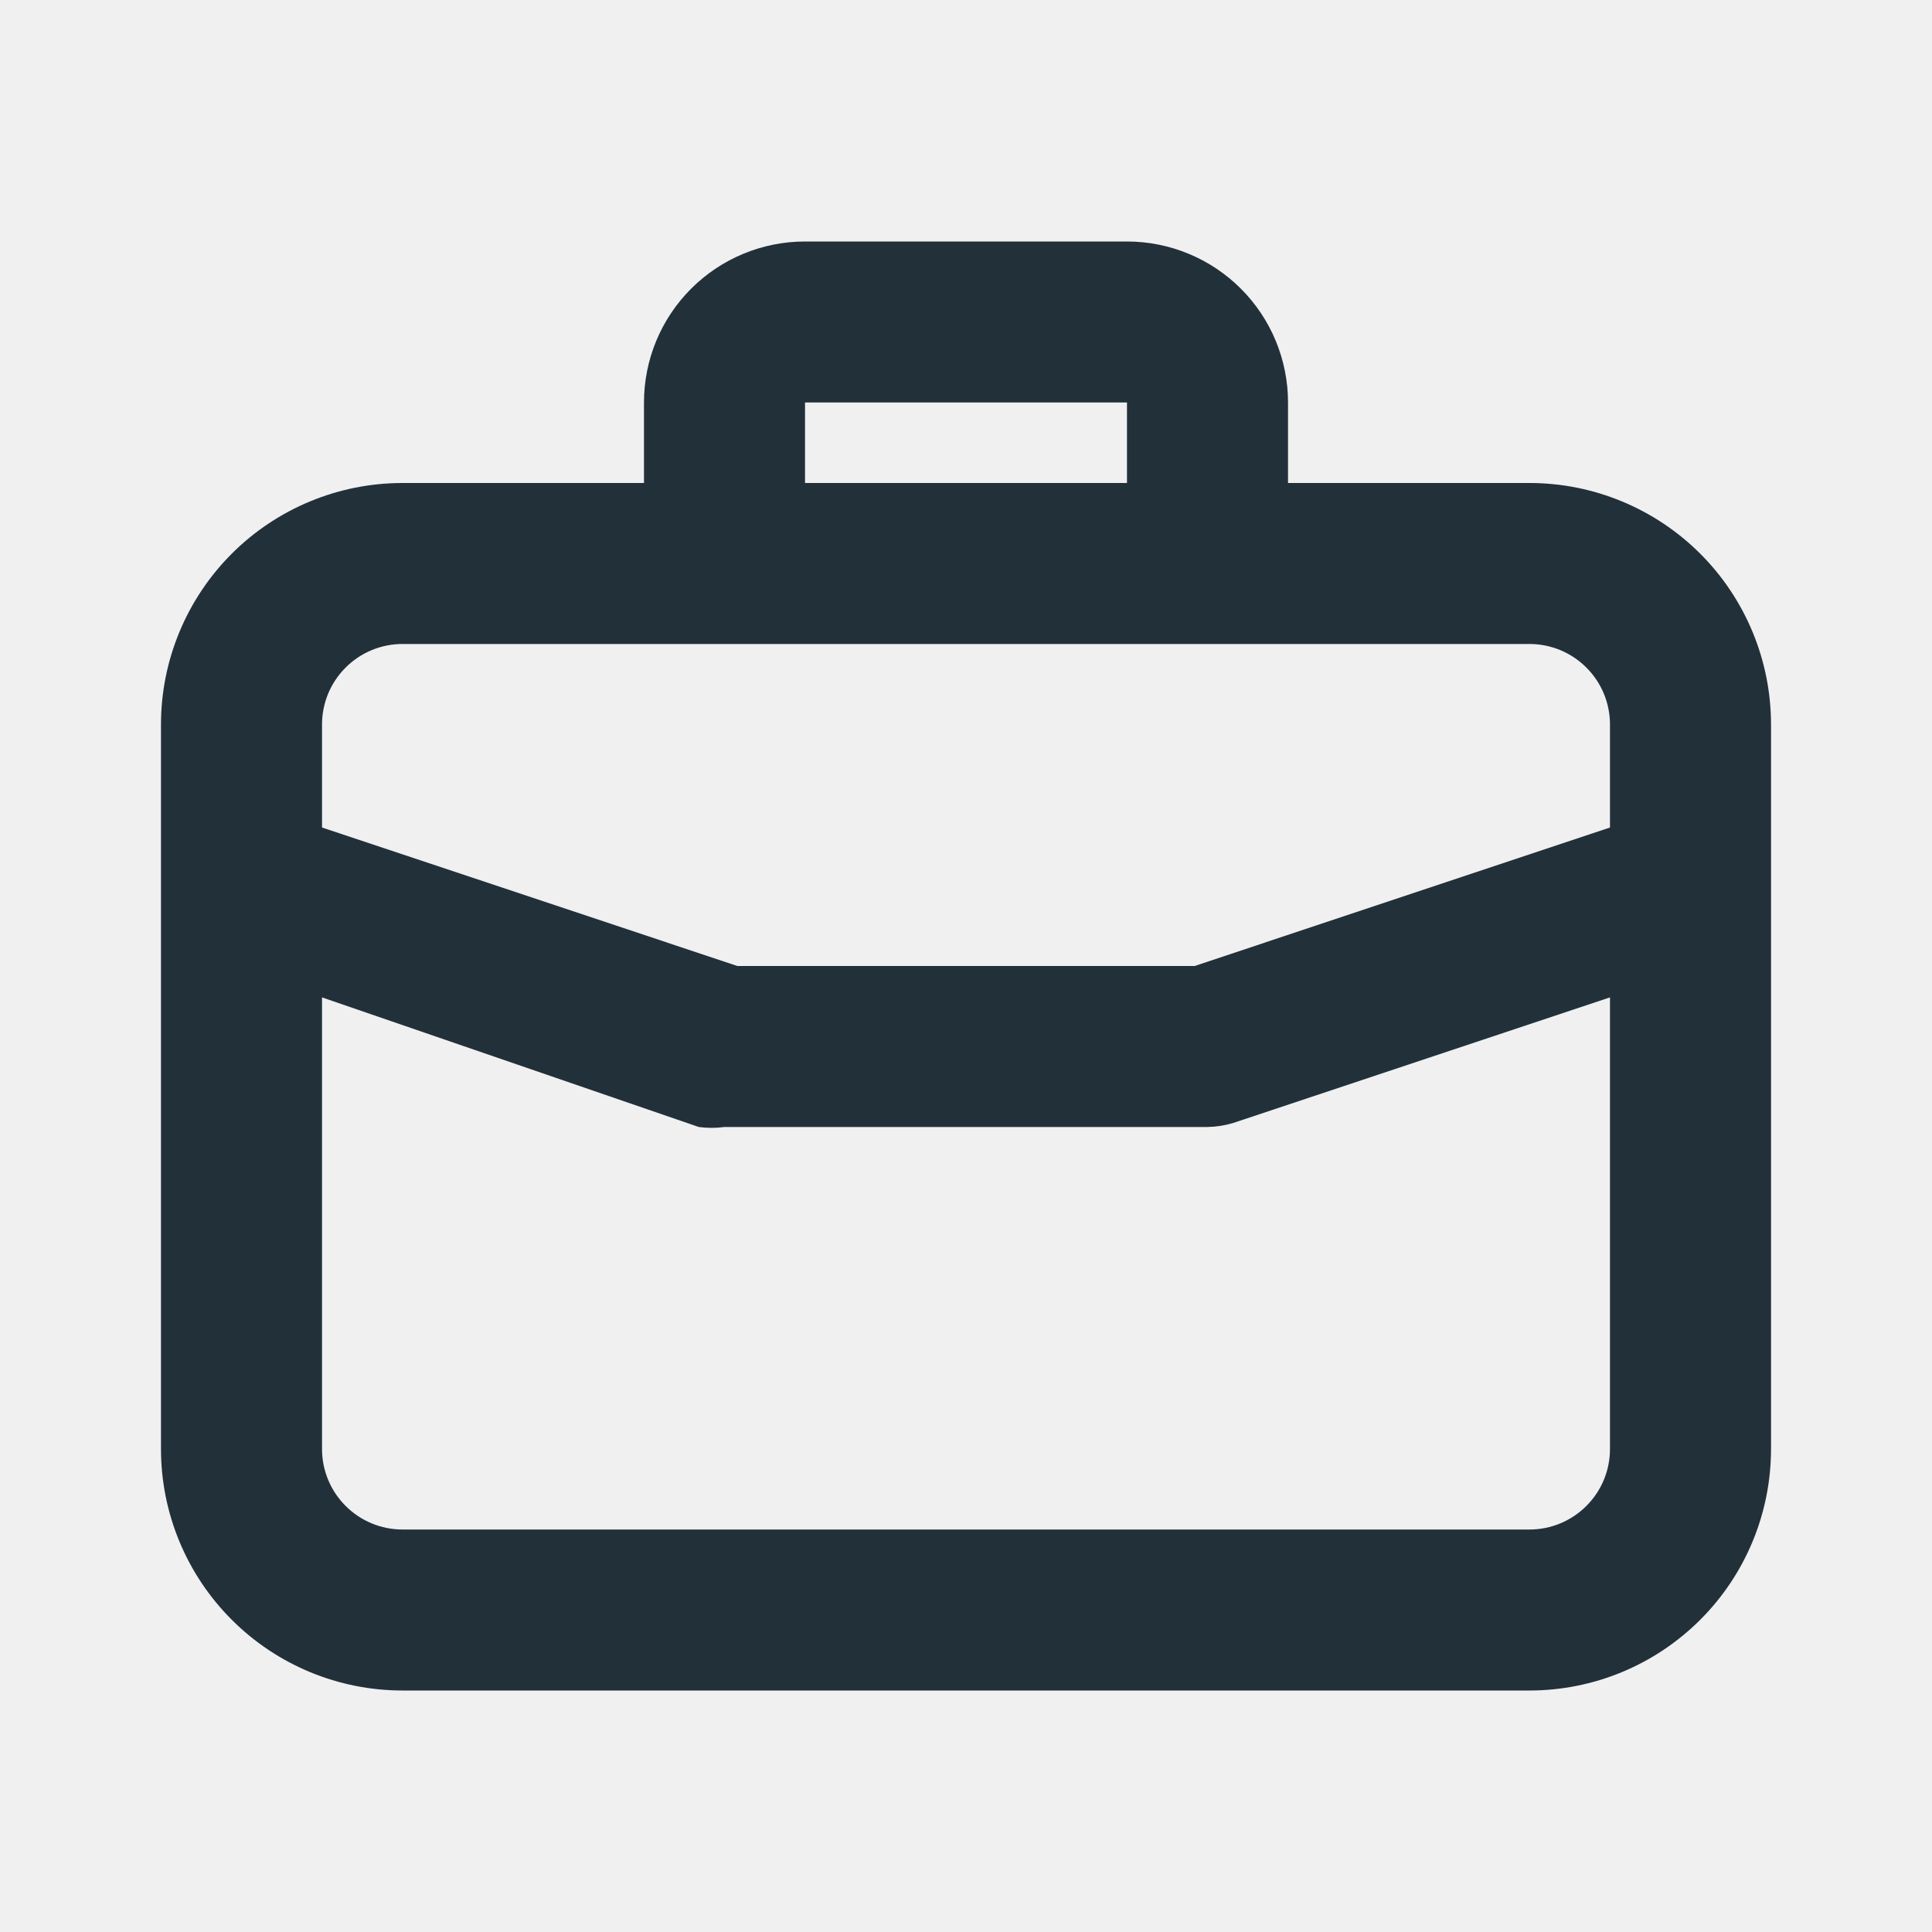
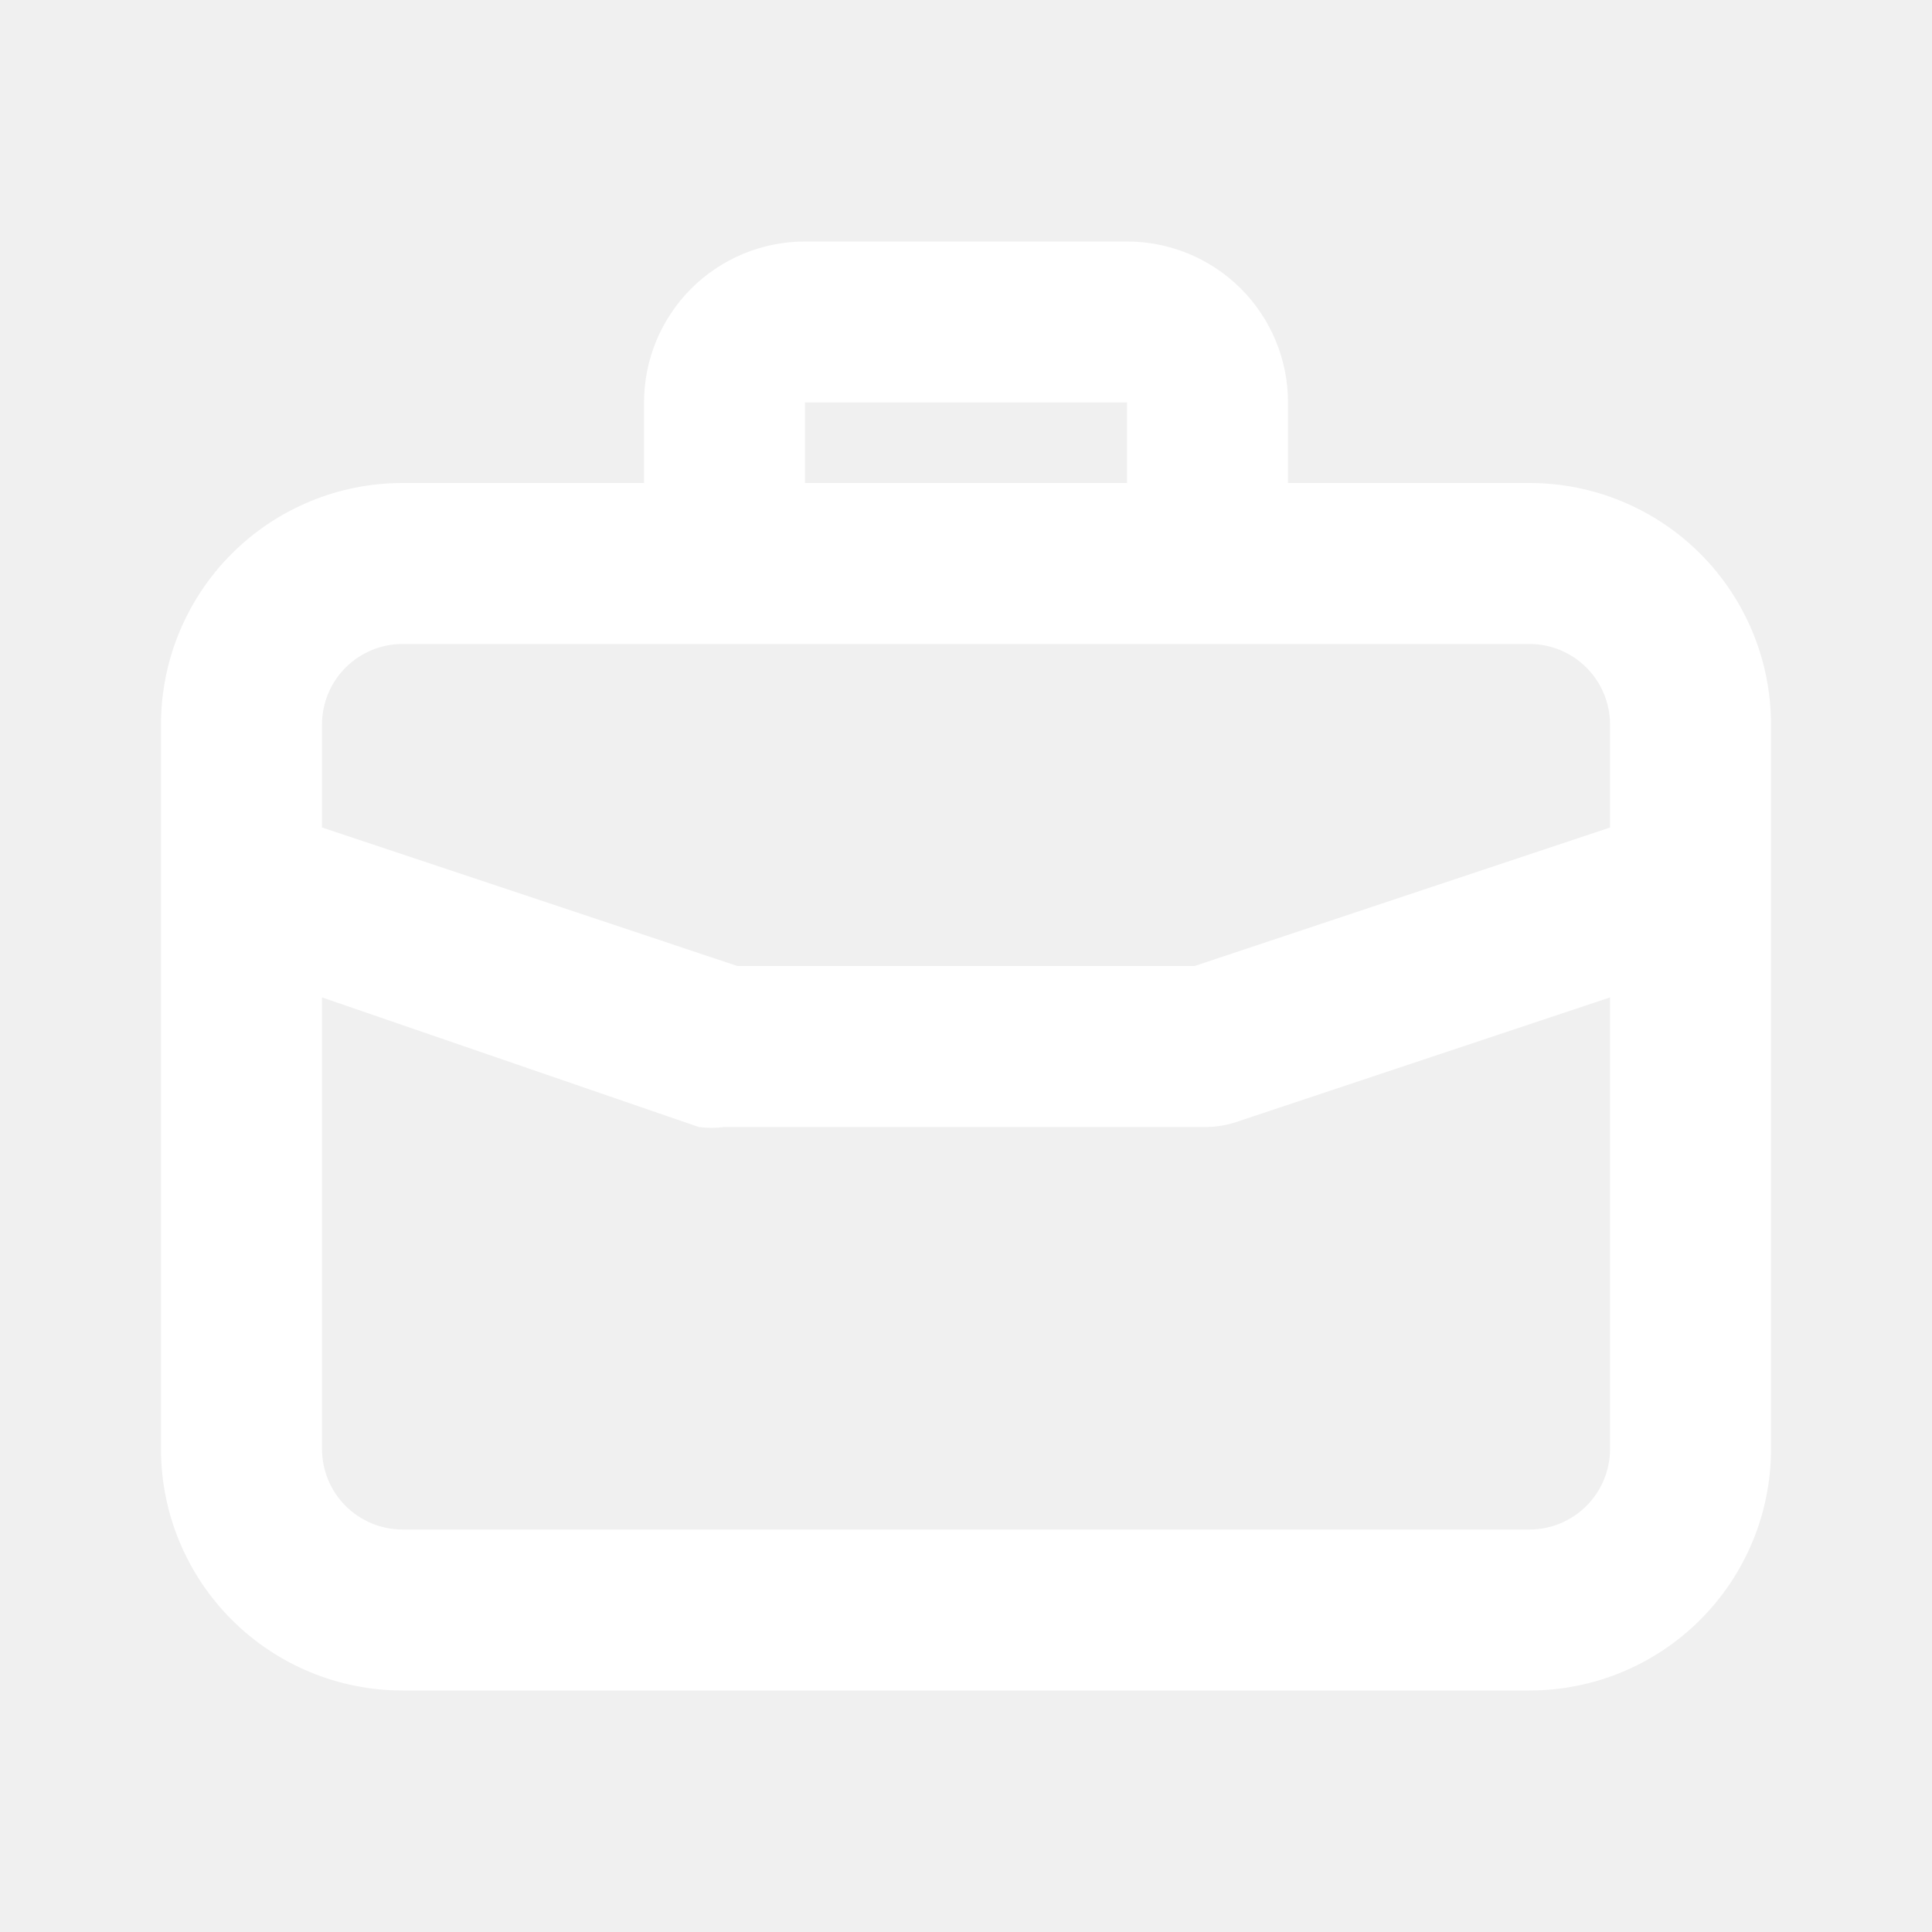
<svg xmlns="http://www.w3.org/2000/svg" width="40" height="40" viewBox="0 0 40 40" fill="none">
-   <g id="Icons">
-     <path id="Vector" d="M31.667 10H26.667V8.333C26.667 7.449 26.316 6.601 25.69 5.976C25.065 5.351 24.217 5 23.333 5H16.667C15.783 5 14.935 5.351 14.31 5.976C13.684 6.601 13.333 7.449 13.333 8.333V10H8.333C7.007 10 5.735 10.527 4.798 11.464C3.86 12.402 3.333 13.674 3.333 15V30C3.333 31.326 3.86 32.598 4.798 33.535C5.735 34.473 7.007 35 8.333 35H31.667C32.993 35 34.264 34.473 35.202 33.535C36.14 32.598 36.667 31.326 36.667 30V15C36.667 13.674 36.14 12.402 35.202 11.464C34.264 10.527 32.993 10 31.667 10ZM16.667 8.333H23.333V10H16.667V8.333ZM33.333 30C33.333 30.442 33.158 30.866 32.845 31.178C32.533 31.491 32.109 31.667 31.667 31.667H8.333C7.891 31.667 7.467 31.491 7.155 31.178C6.842 30.866 6.667 30.442 6.667 30V20.65L14.467 23.333C14.644 23.357 14.823 23.357 15 23.333H25C25.181 23.33 25.36 23.302 25.533 23.25L33.333 20.65V30ZM33.333 17.133L24.733 20H15.267L6.667 17.133V15C6.667 14.558 6.842 14.134 7.155 13.822C7.467 13.509 7.891 13.333 8.333 13.333H31.667C32.109 13.333 32.533 13.509 32.845 13.822C33.158 14.134 33.333 14.558 33.333 15V17.133Z" fill="#22303A" />
-   </g>
+   <path d="M31.667 10H26.667V8.333C26.667 7.449 26.316 6.601 25.691 5.976C25.065 5.351 24.218 5 23.334 5H16.667C15.783 5 14.935 5.351 14.31 5.976C13.685 6.601 13.334 7.449 13.334 8.333V10H8.334C7.007 10 5.736 10.527 4.798 11.464C3.86 12.402 3.333 13.674 3.333 15V30C3.333 31.326 3.86 32.598 4.798 33.535C5.736 34.473 7.007 35 8.334 35H31.667C32.993 35 34.265 34.473 35.202 33.535C36.14 32.598 36.667 31.326 36.667 30V15C36.667 13.674 36.14 12.402 35.202 11.464C34.265 10.527 32.993 10 31.667 10ZM16.667 8.333H23.334V10H16.667V8.333ZM33.334 30C33.334 30.442 33.158 30.866 32.845 31.178C32.533 31.491 32.109 31.667 31.667 31.667H8.334C7.891 31.667 7.468 31.491 7.155 31.178C6.842 30.866 6.667 30.442 6.667 30V20.65L14.467 23.333C14.644 23.357 14.823 23.357 15 23.333H25C25.181 23.33 25.36 23.302 25.534 23.25L33.334 20.65V30ZM33.334 17.133L24.733 20H15.267L6.667 17.133V15C6.667 14.558 6.842 14.134 7.155 13.822C7.468 13.509 7.891 13.333 8.334 13.333H31.667C32.109 13.333 32.533 13.509 32.845 13.822C33.158 14.134 33.334 14.558 33.334 15V17.133Z" fill="white" />
</svg>
